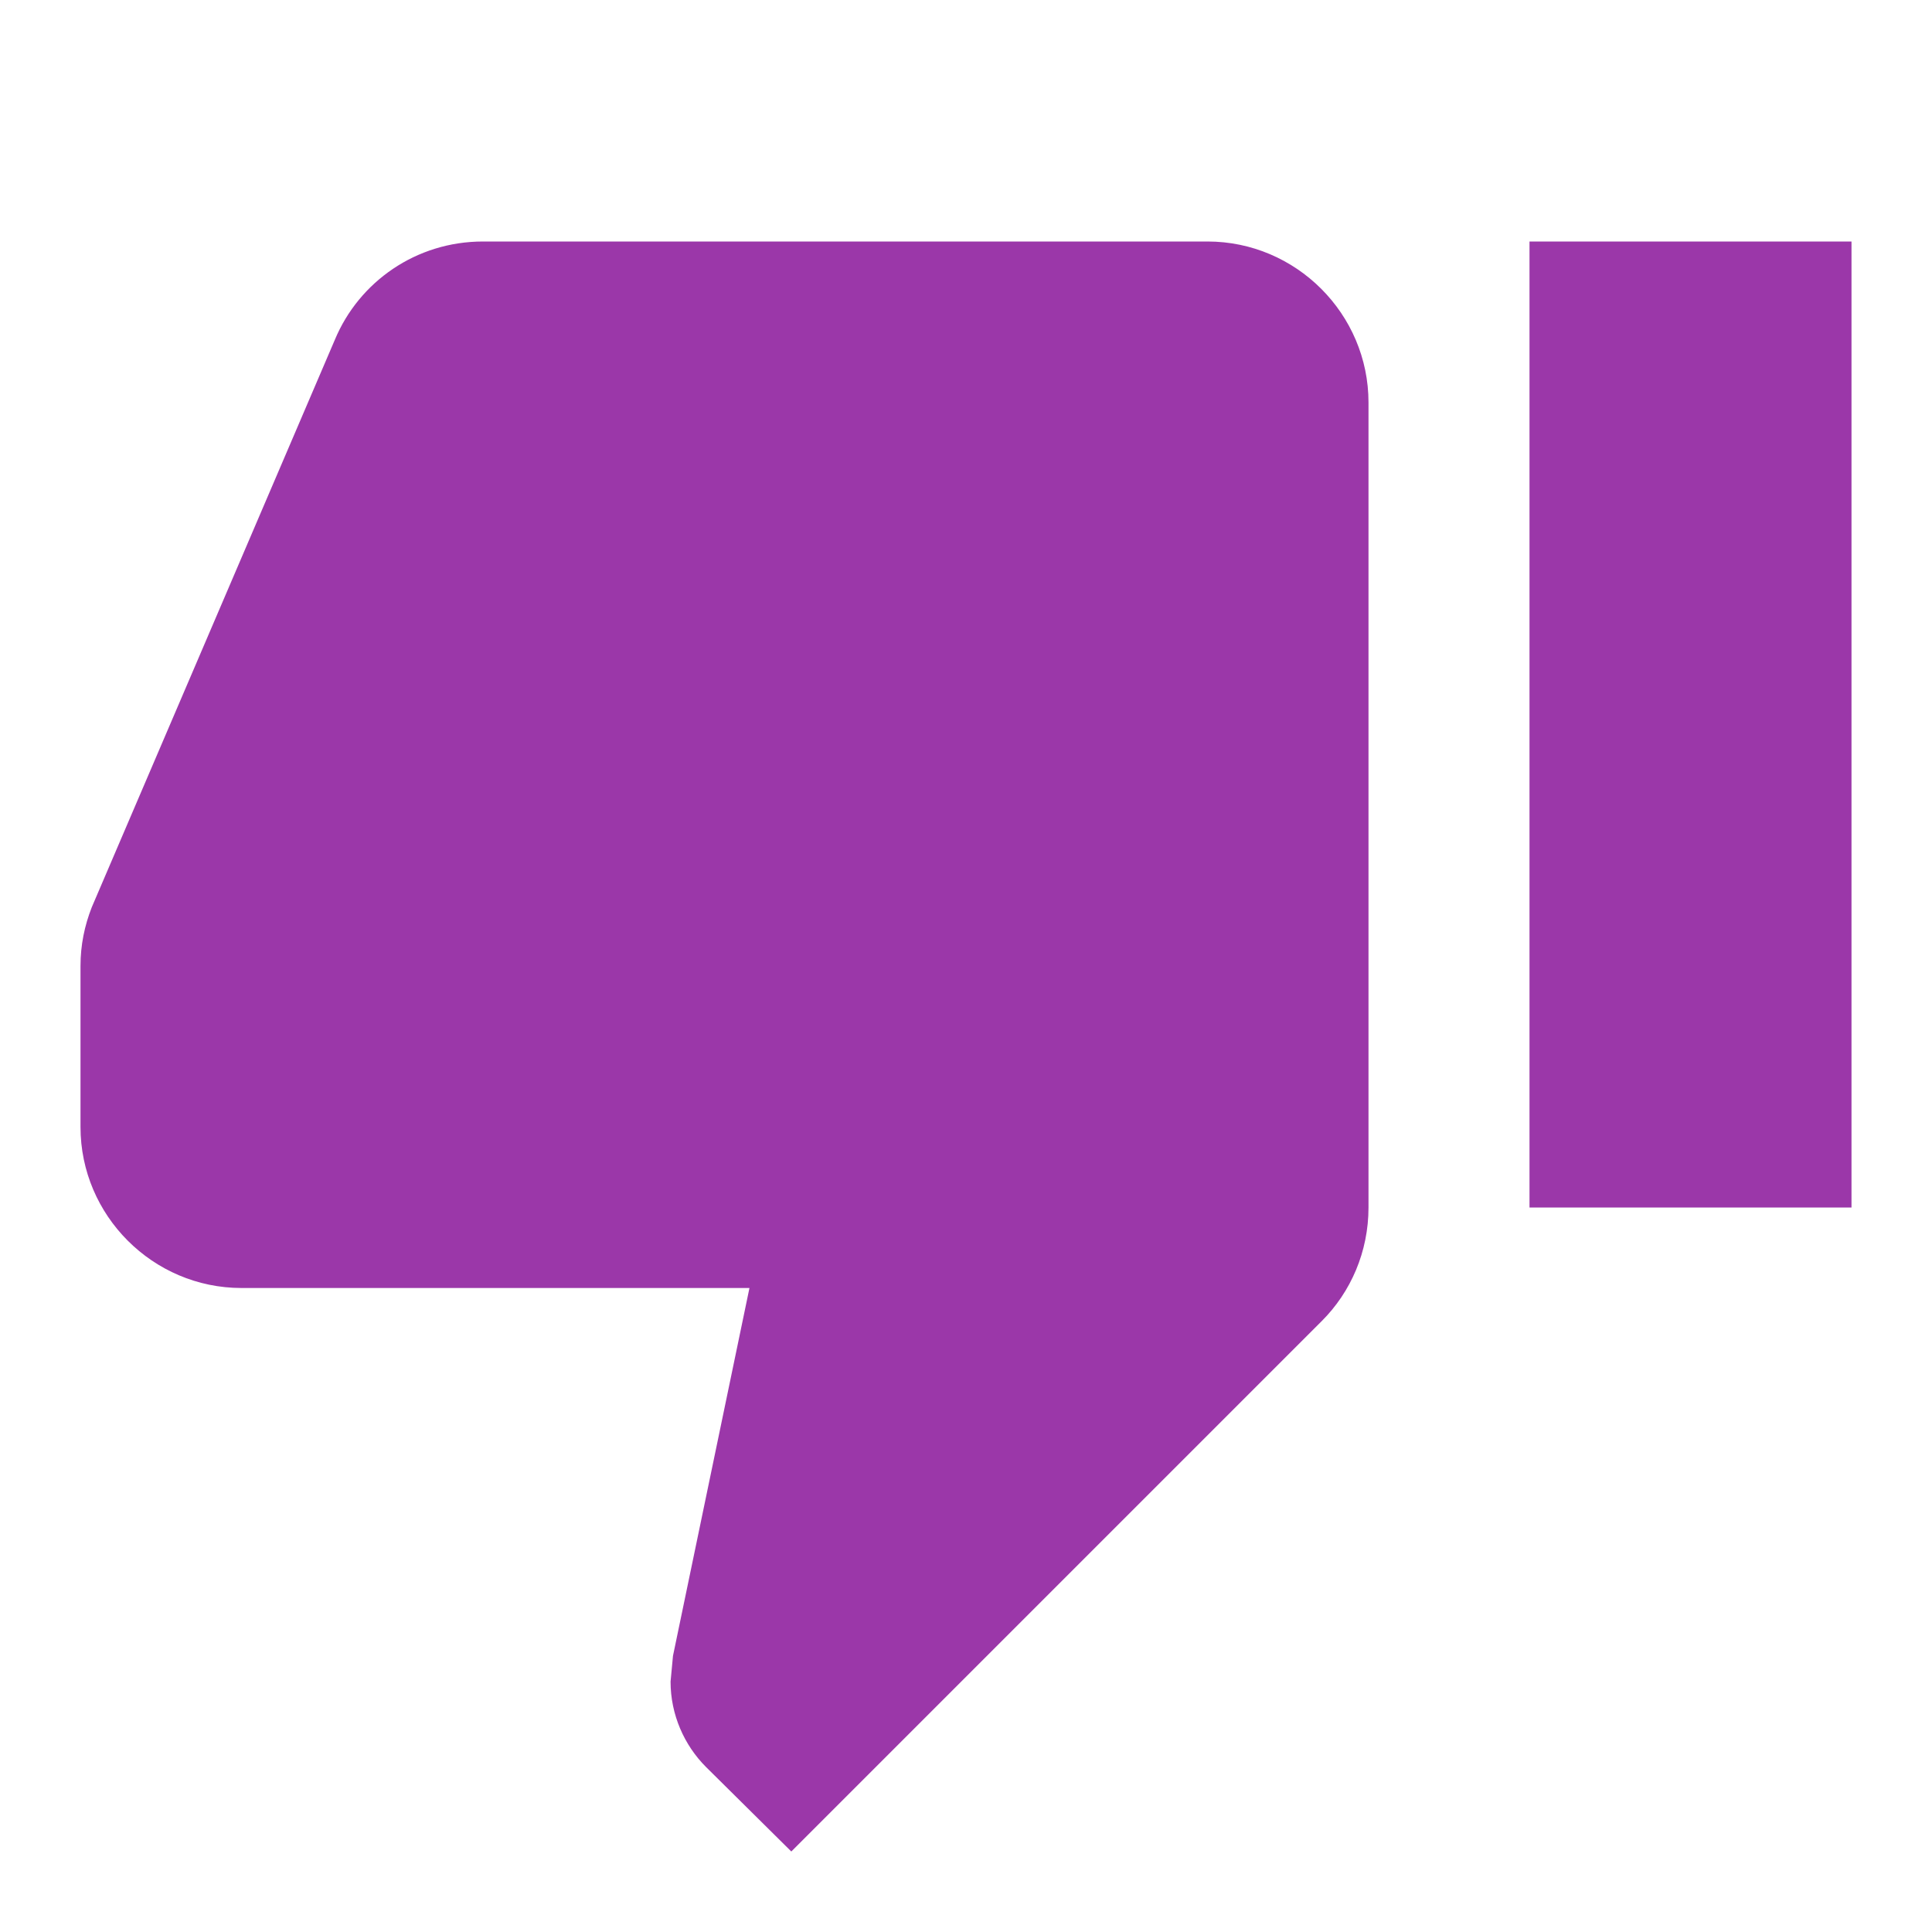
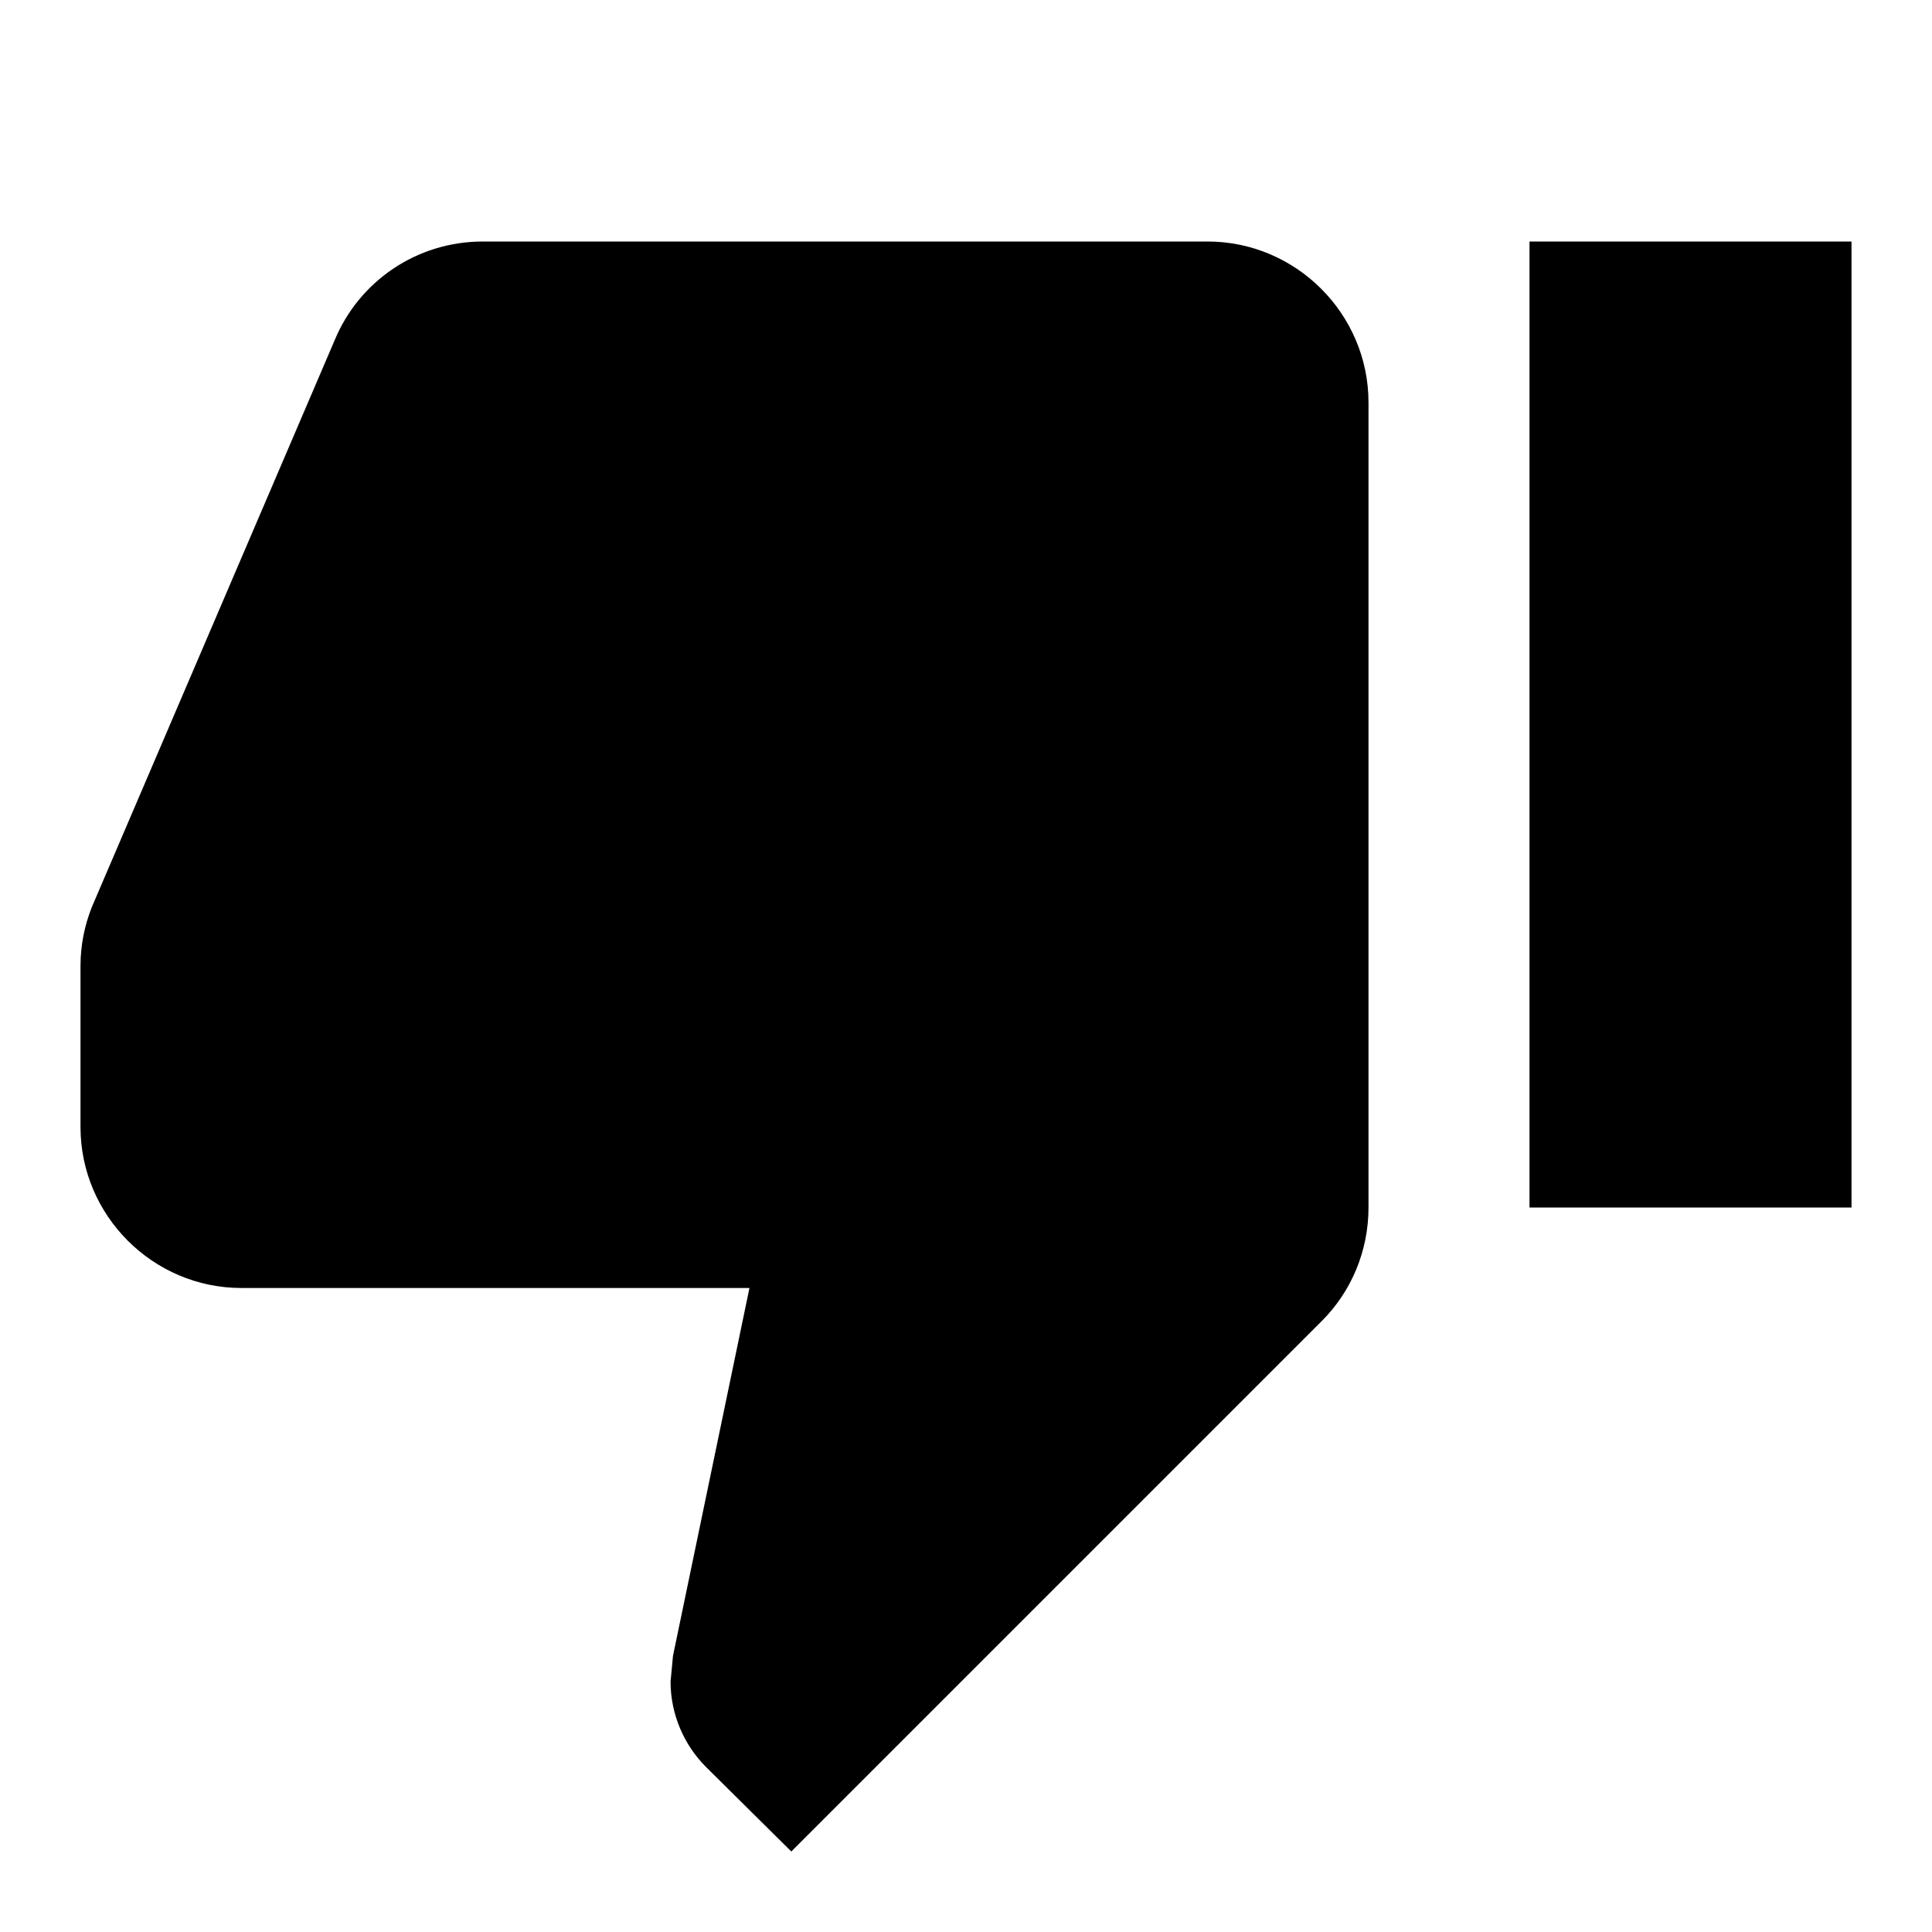
<svg xmlns="http://www.w3.org/2000/svg" height="24" viewBox="0 0 24 24" width="24">
  <path d="M0 0h24v24H0z" fill="none" />
-   <path d="M15 3H6c-.83 0-1.54.5-1.84 1.22l-3.02 7.05c-.09.23-.14.47-.14.73v2c0 1.1.9 2 2 2h6.31l-.95 4.57-.03.32c0 .41.17.79.44 1.06L9.83 23l6.59-6.59c.36-.36.58-.86.58-1.41V5c0-1.1-.9-2-2-2zm4 0v12h4V3h-4z" fill="#9B37A9" />
+   <path d="M15 3H6c-.83 0-1.54.5-1.84 1.22l-3.02 7.05c-.09.23-.14.47-.14.73v2c0 1.1.9 2 2 2h6.31l-.95 4.57-.03.32c0 .41.17.79.44 1.06L9.83 23l6.59-6.59c.36-.36.58-.86.58-1.41V5c0-1.1-.9-2-2-2zm4 0v12h4V3h-4z" class="main" />
</svg>
